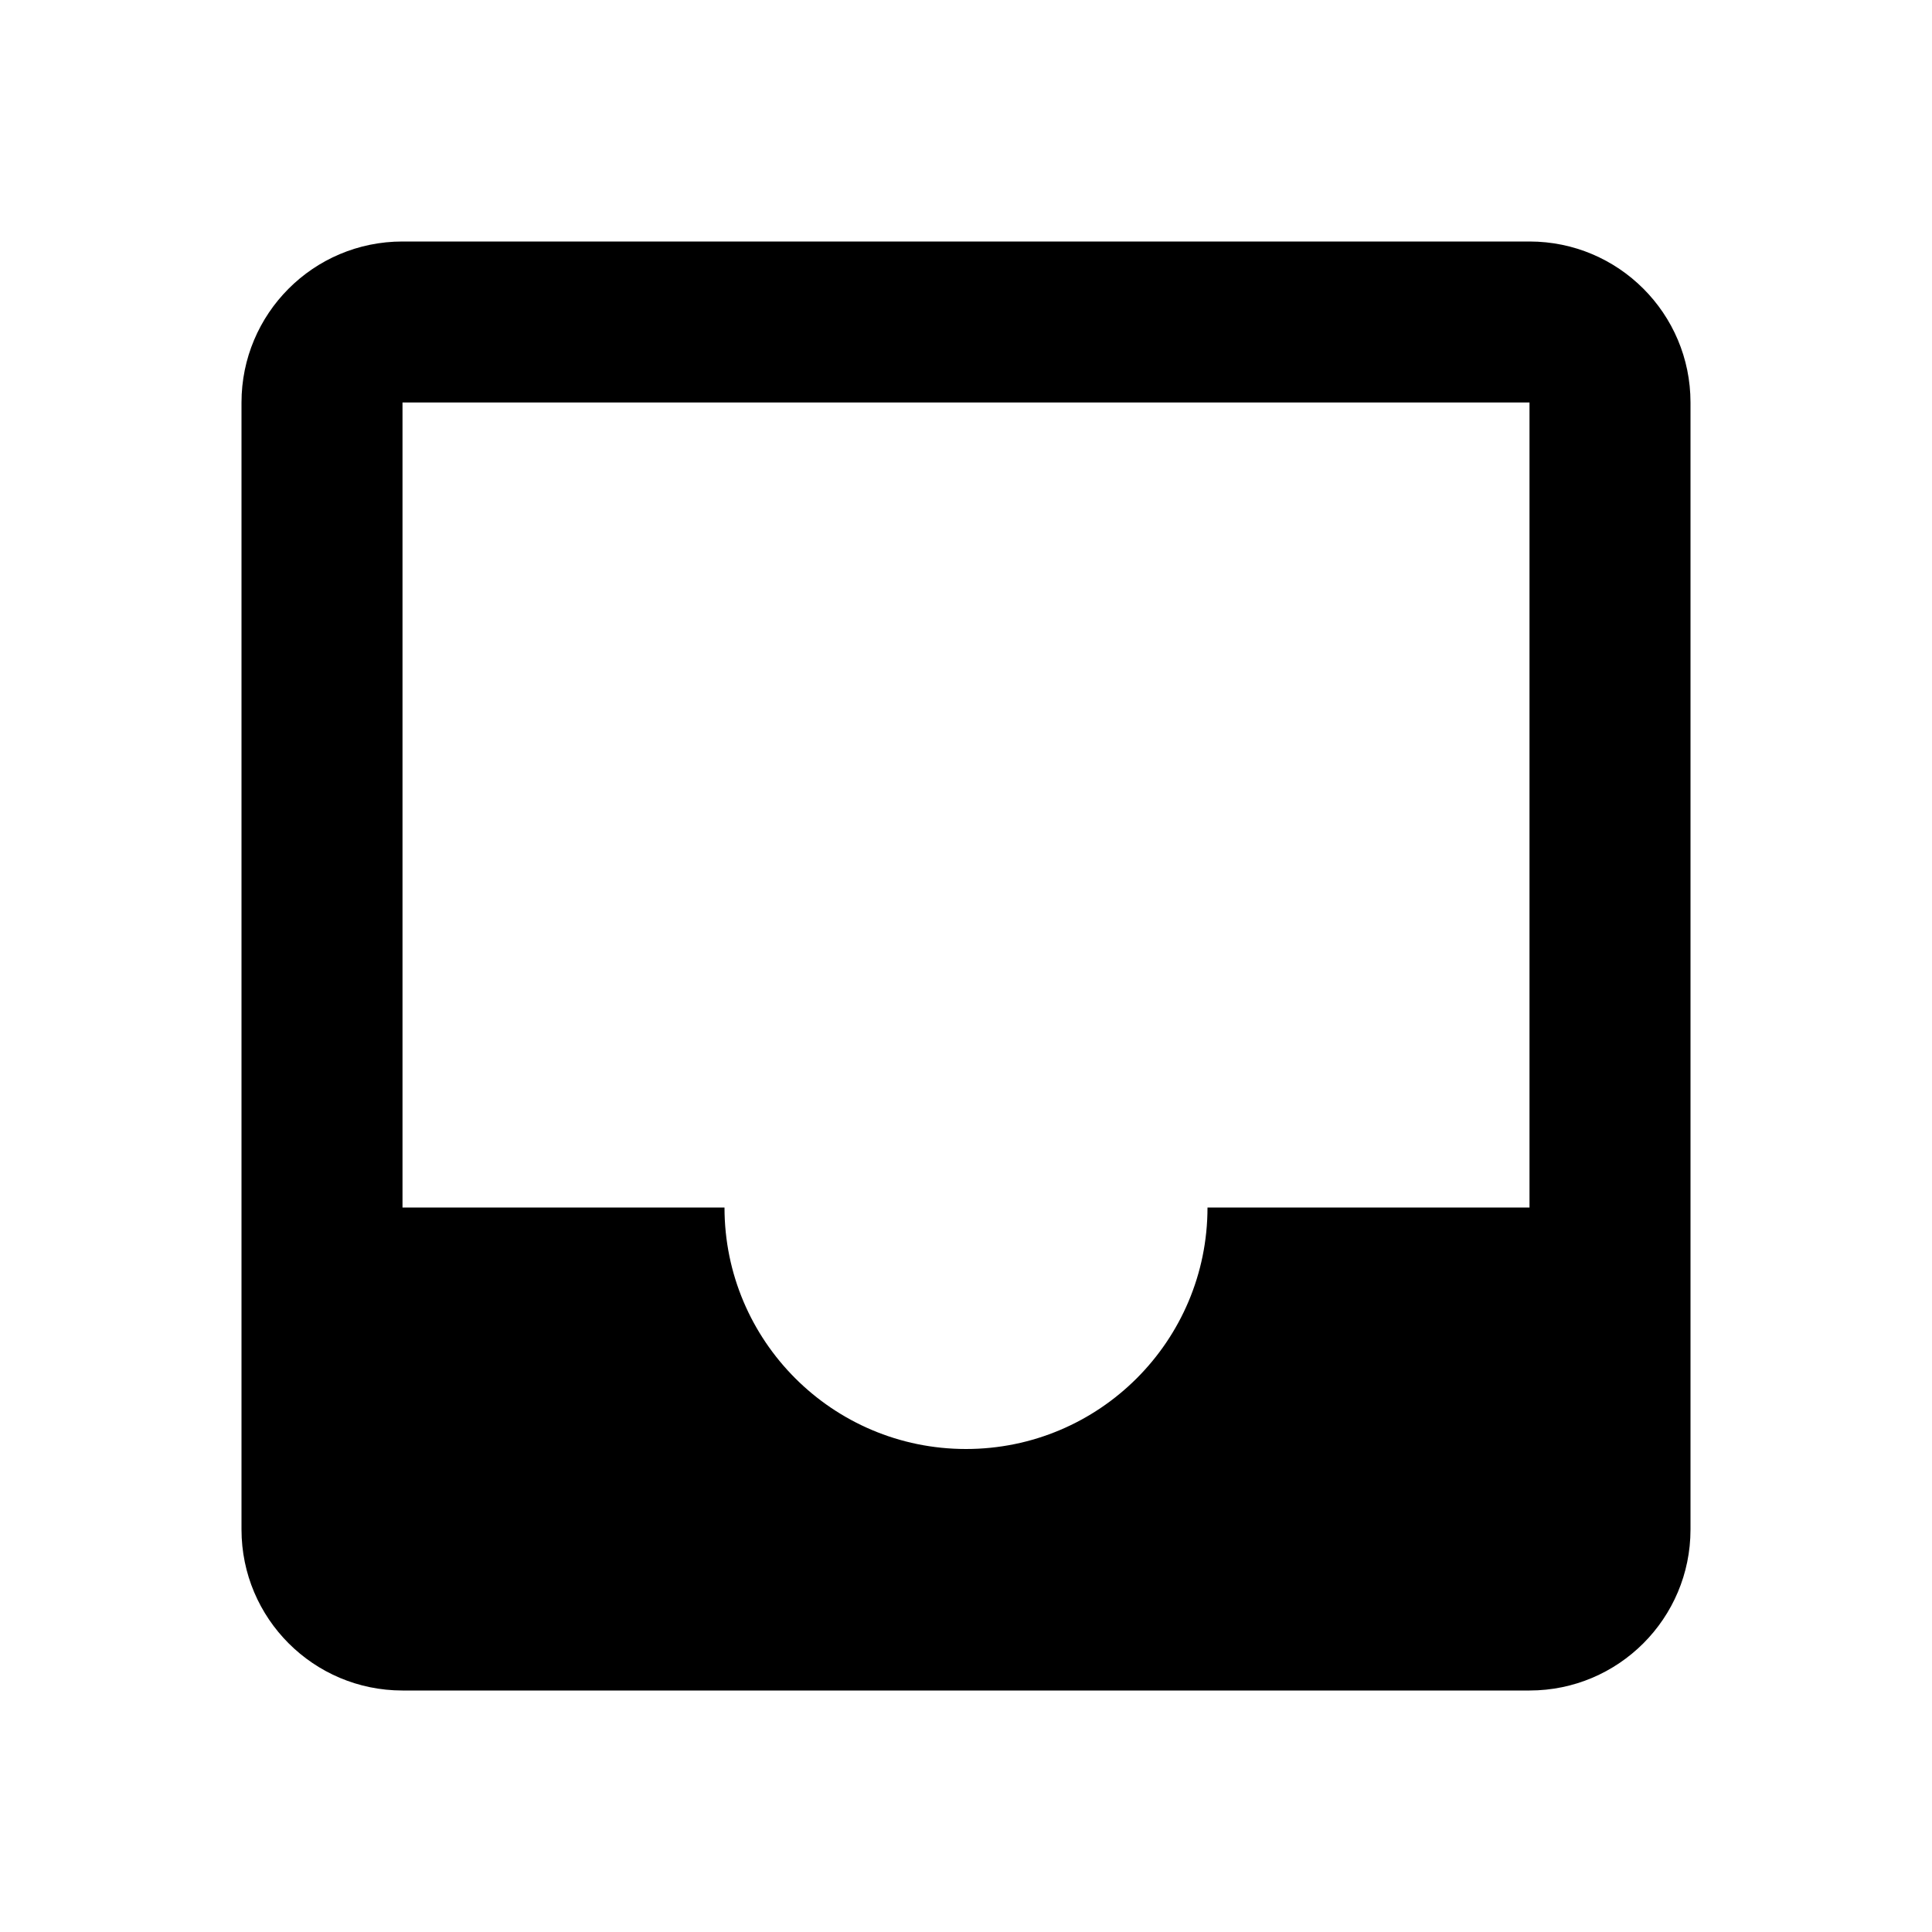
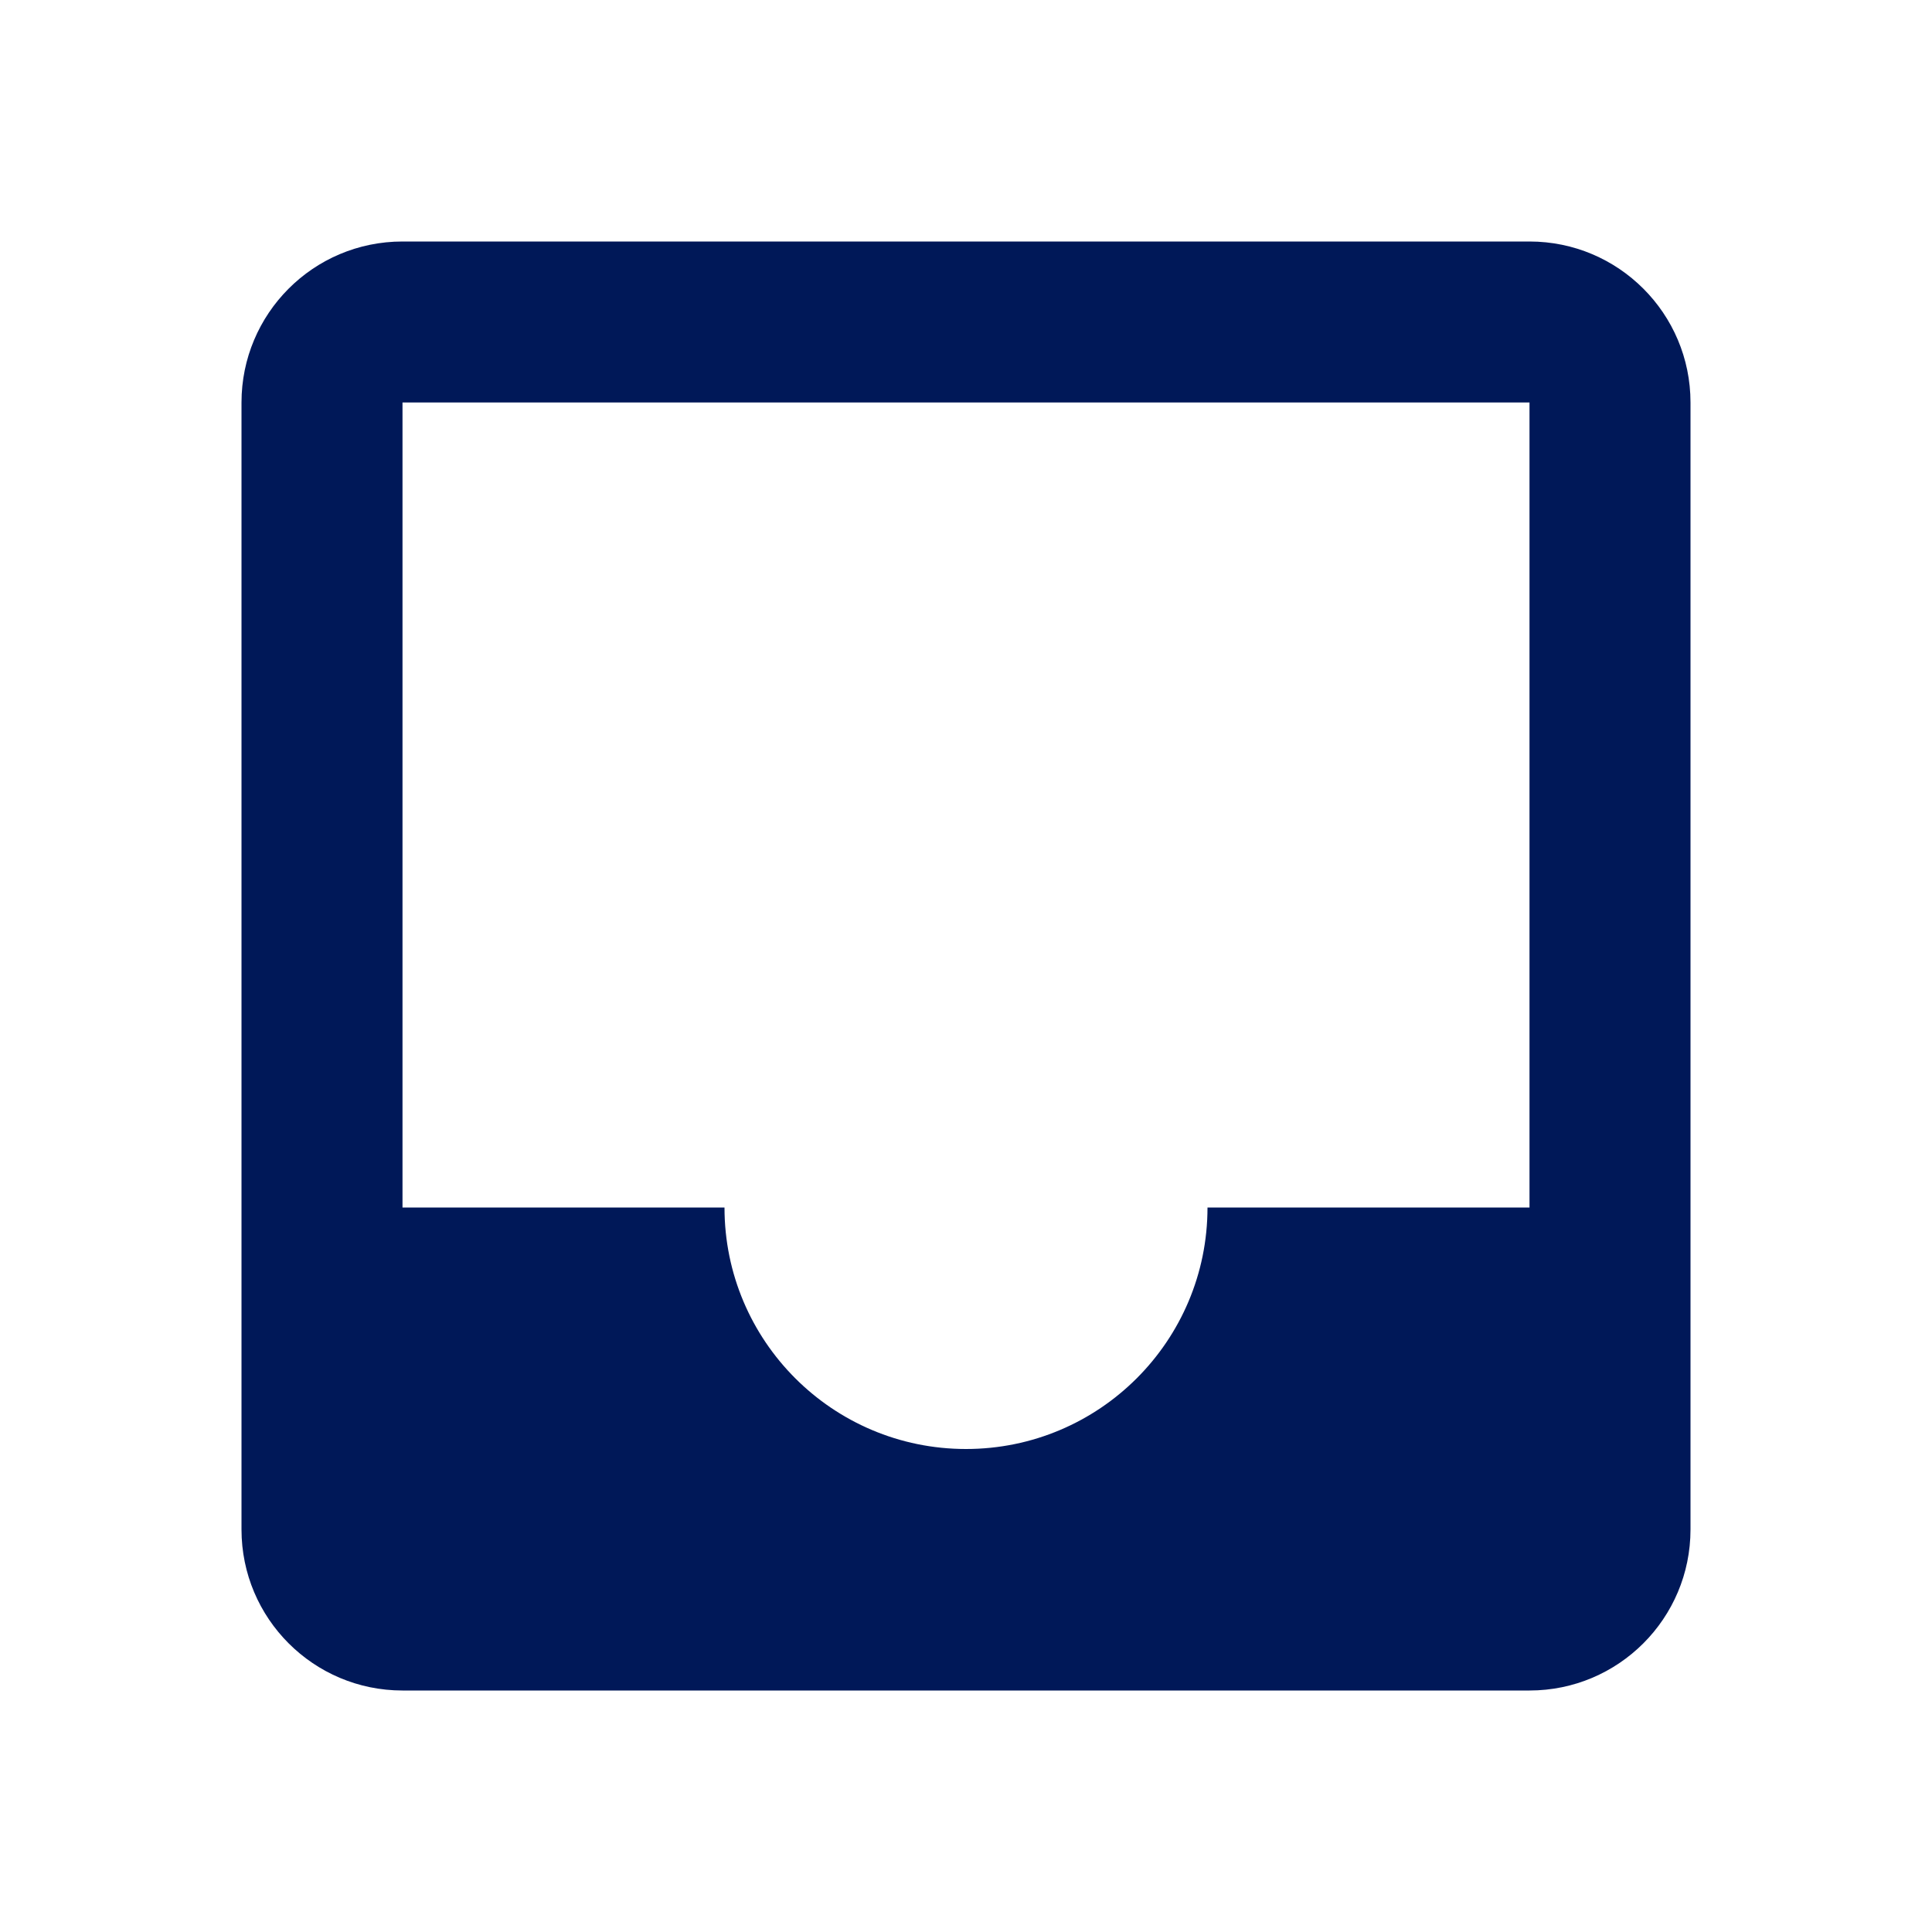
- <svg xmlns="http://www.w3.org/2000/svg" viewBox="0 0 24 24">
+ <svg xmlns="http://www.w3.org/2000/svg" viewBox="0 0 24 24" fill="#001858">
  <path d="M19,15H15A3,3 0 0,1 12,18A3,3 0 0,1 9,15H5V5H19M19,3H5C3.89,3 3,3.9 3,5V19A2,2 0 0,0 5,21H19A2,2 0 0,0 21,19V5A2,2 0 0,0 19,3Z" />
</svg>
